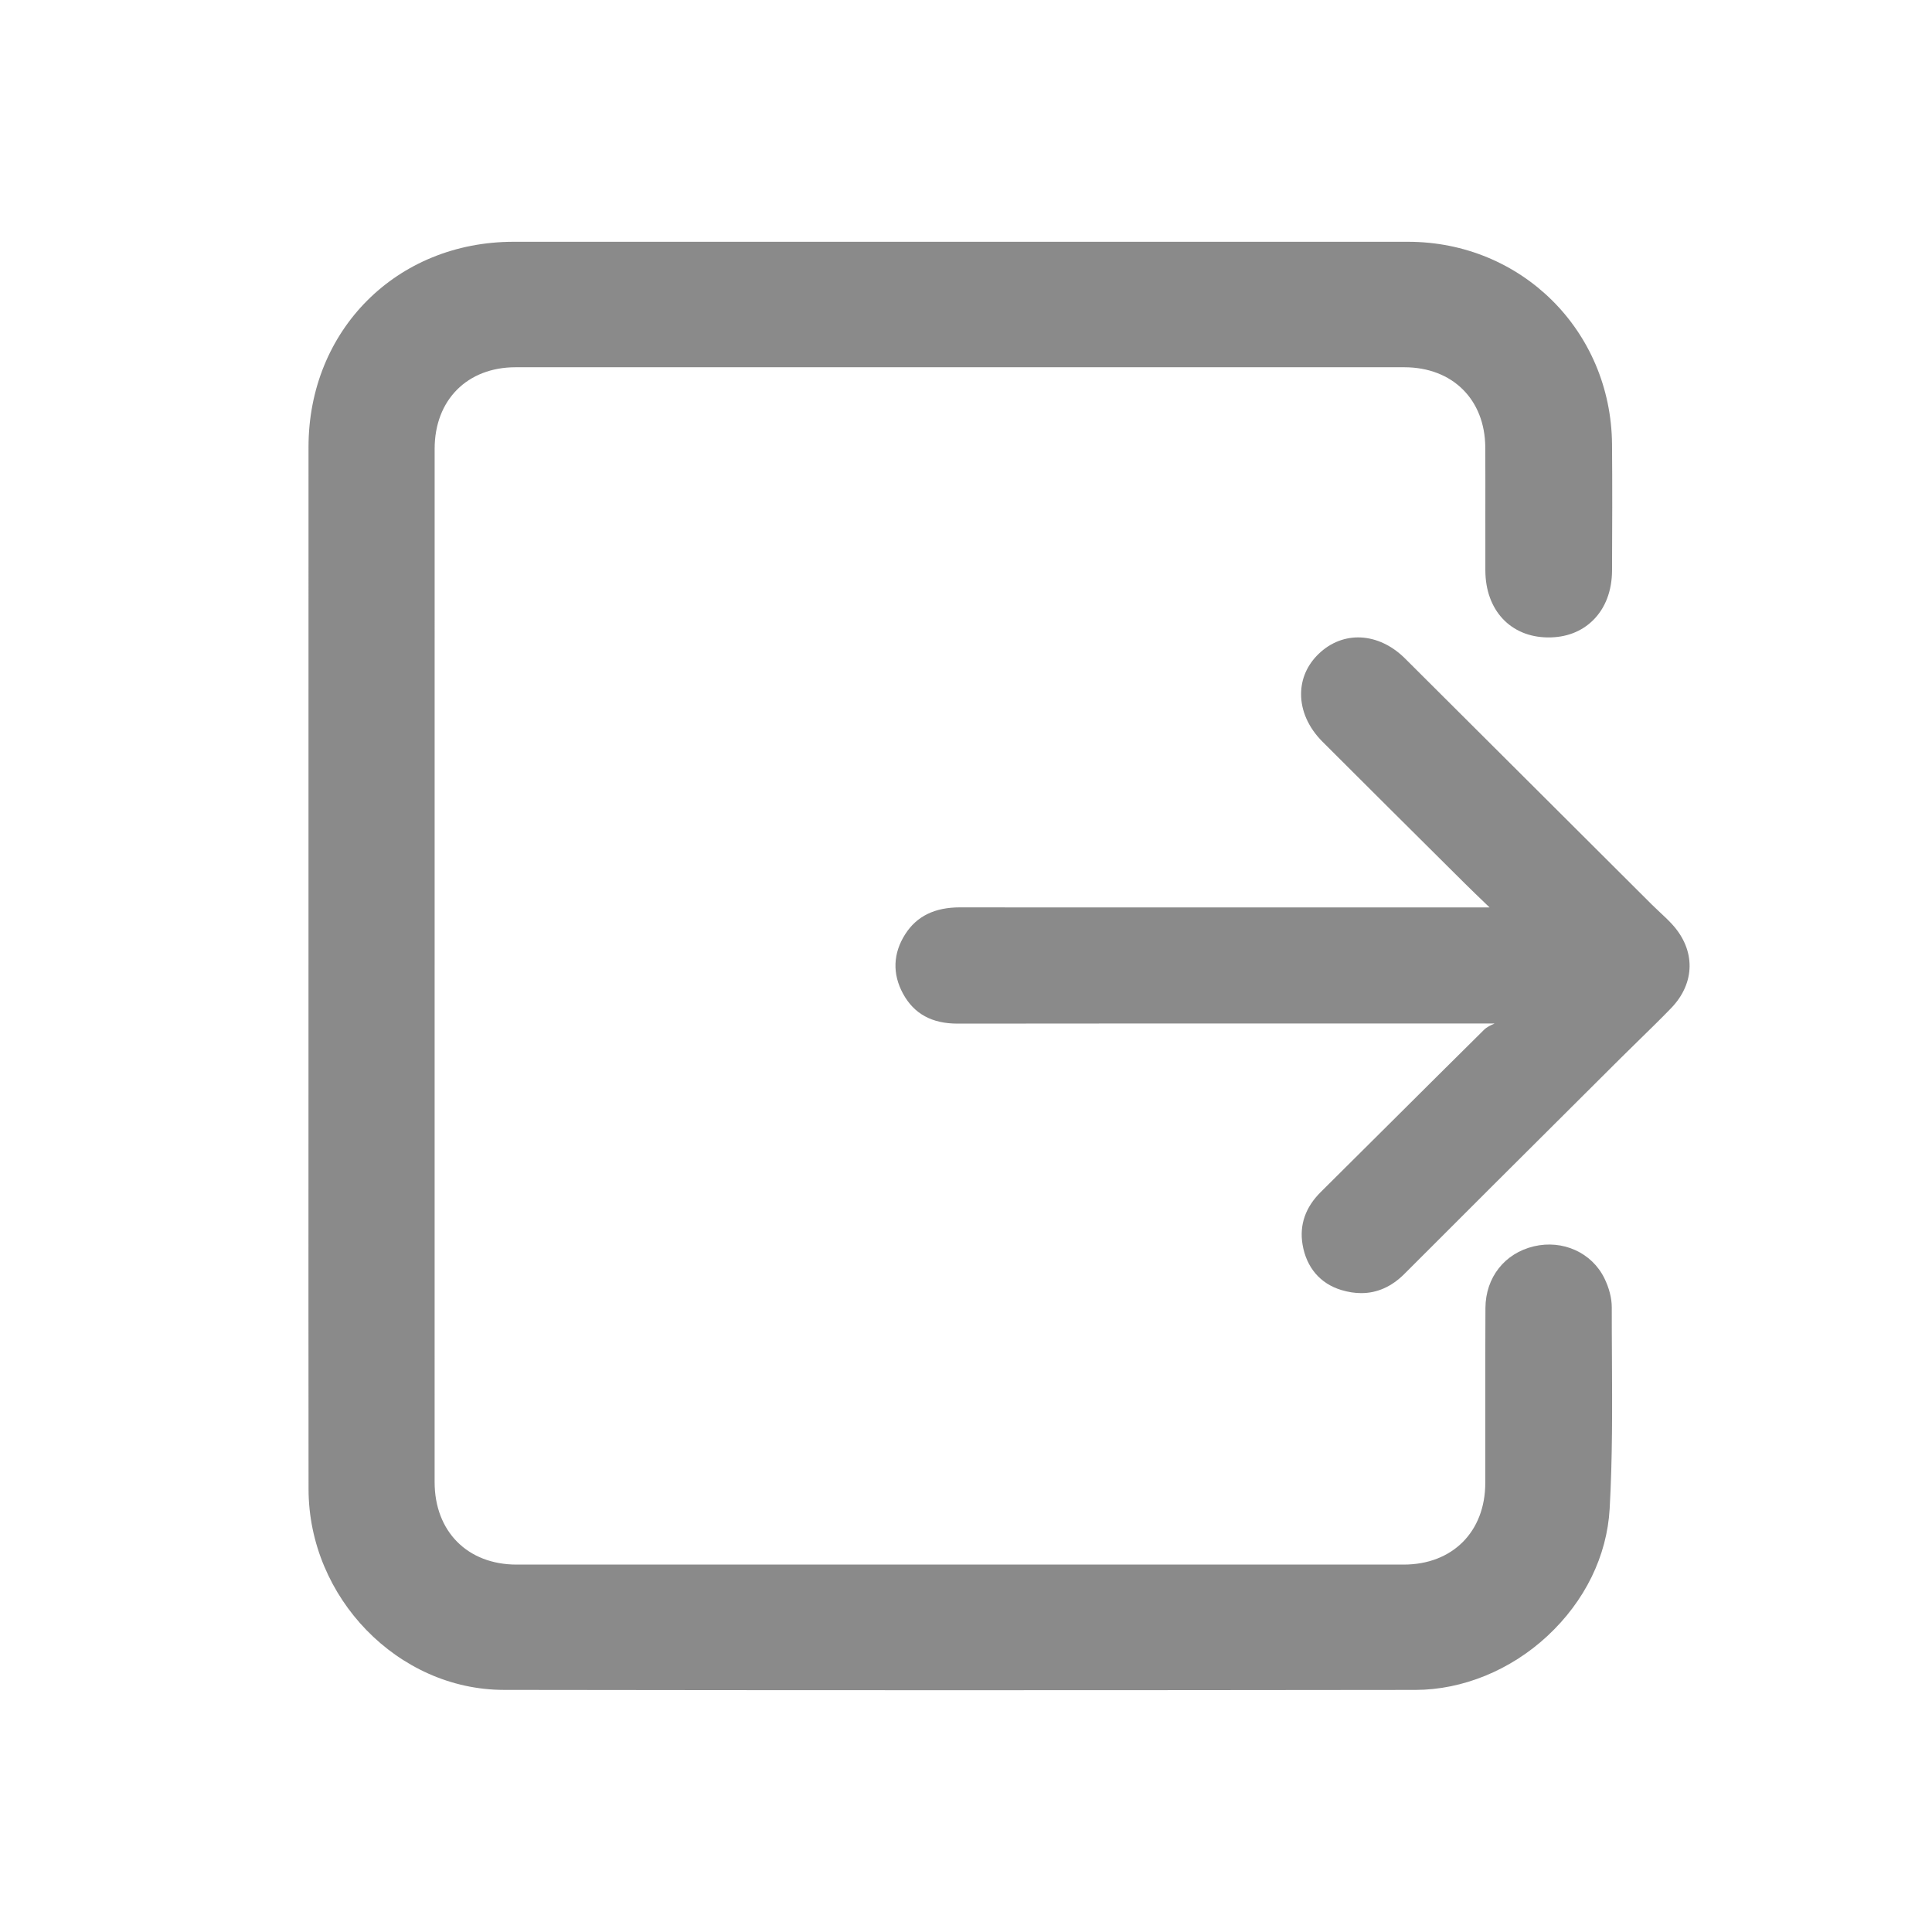
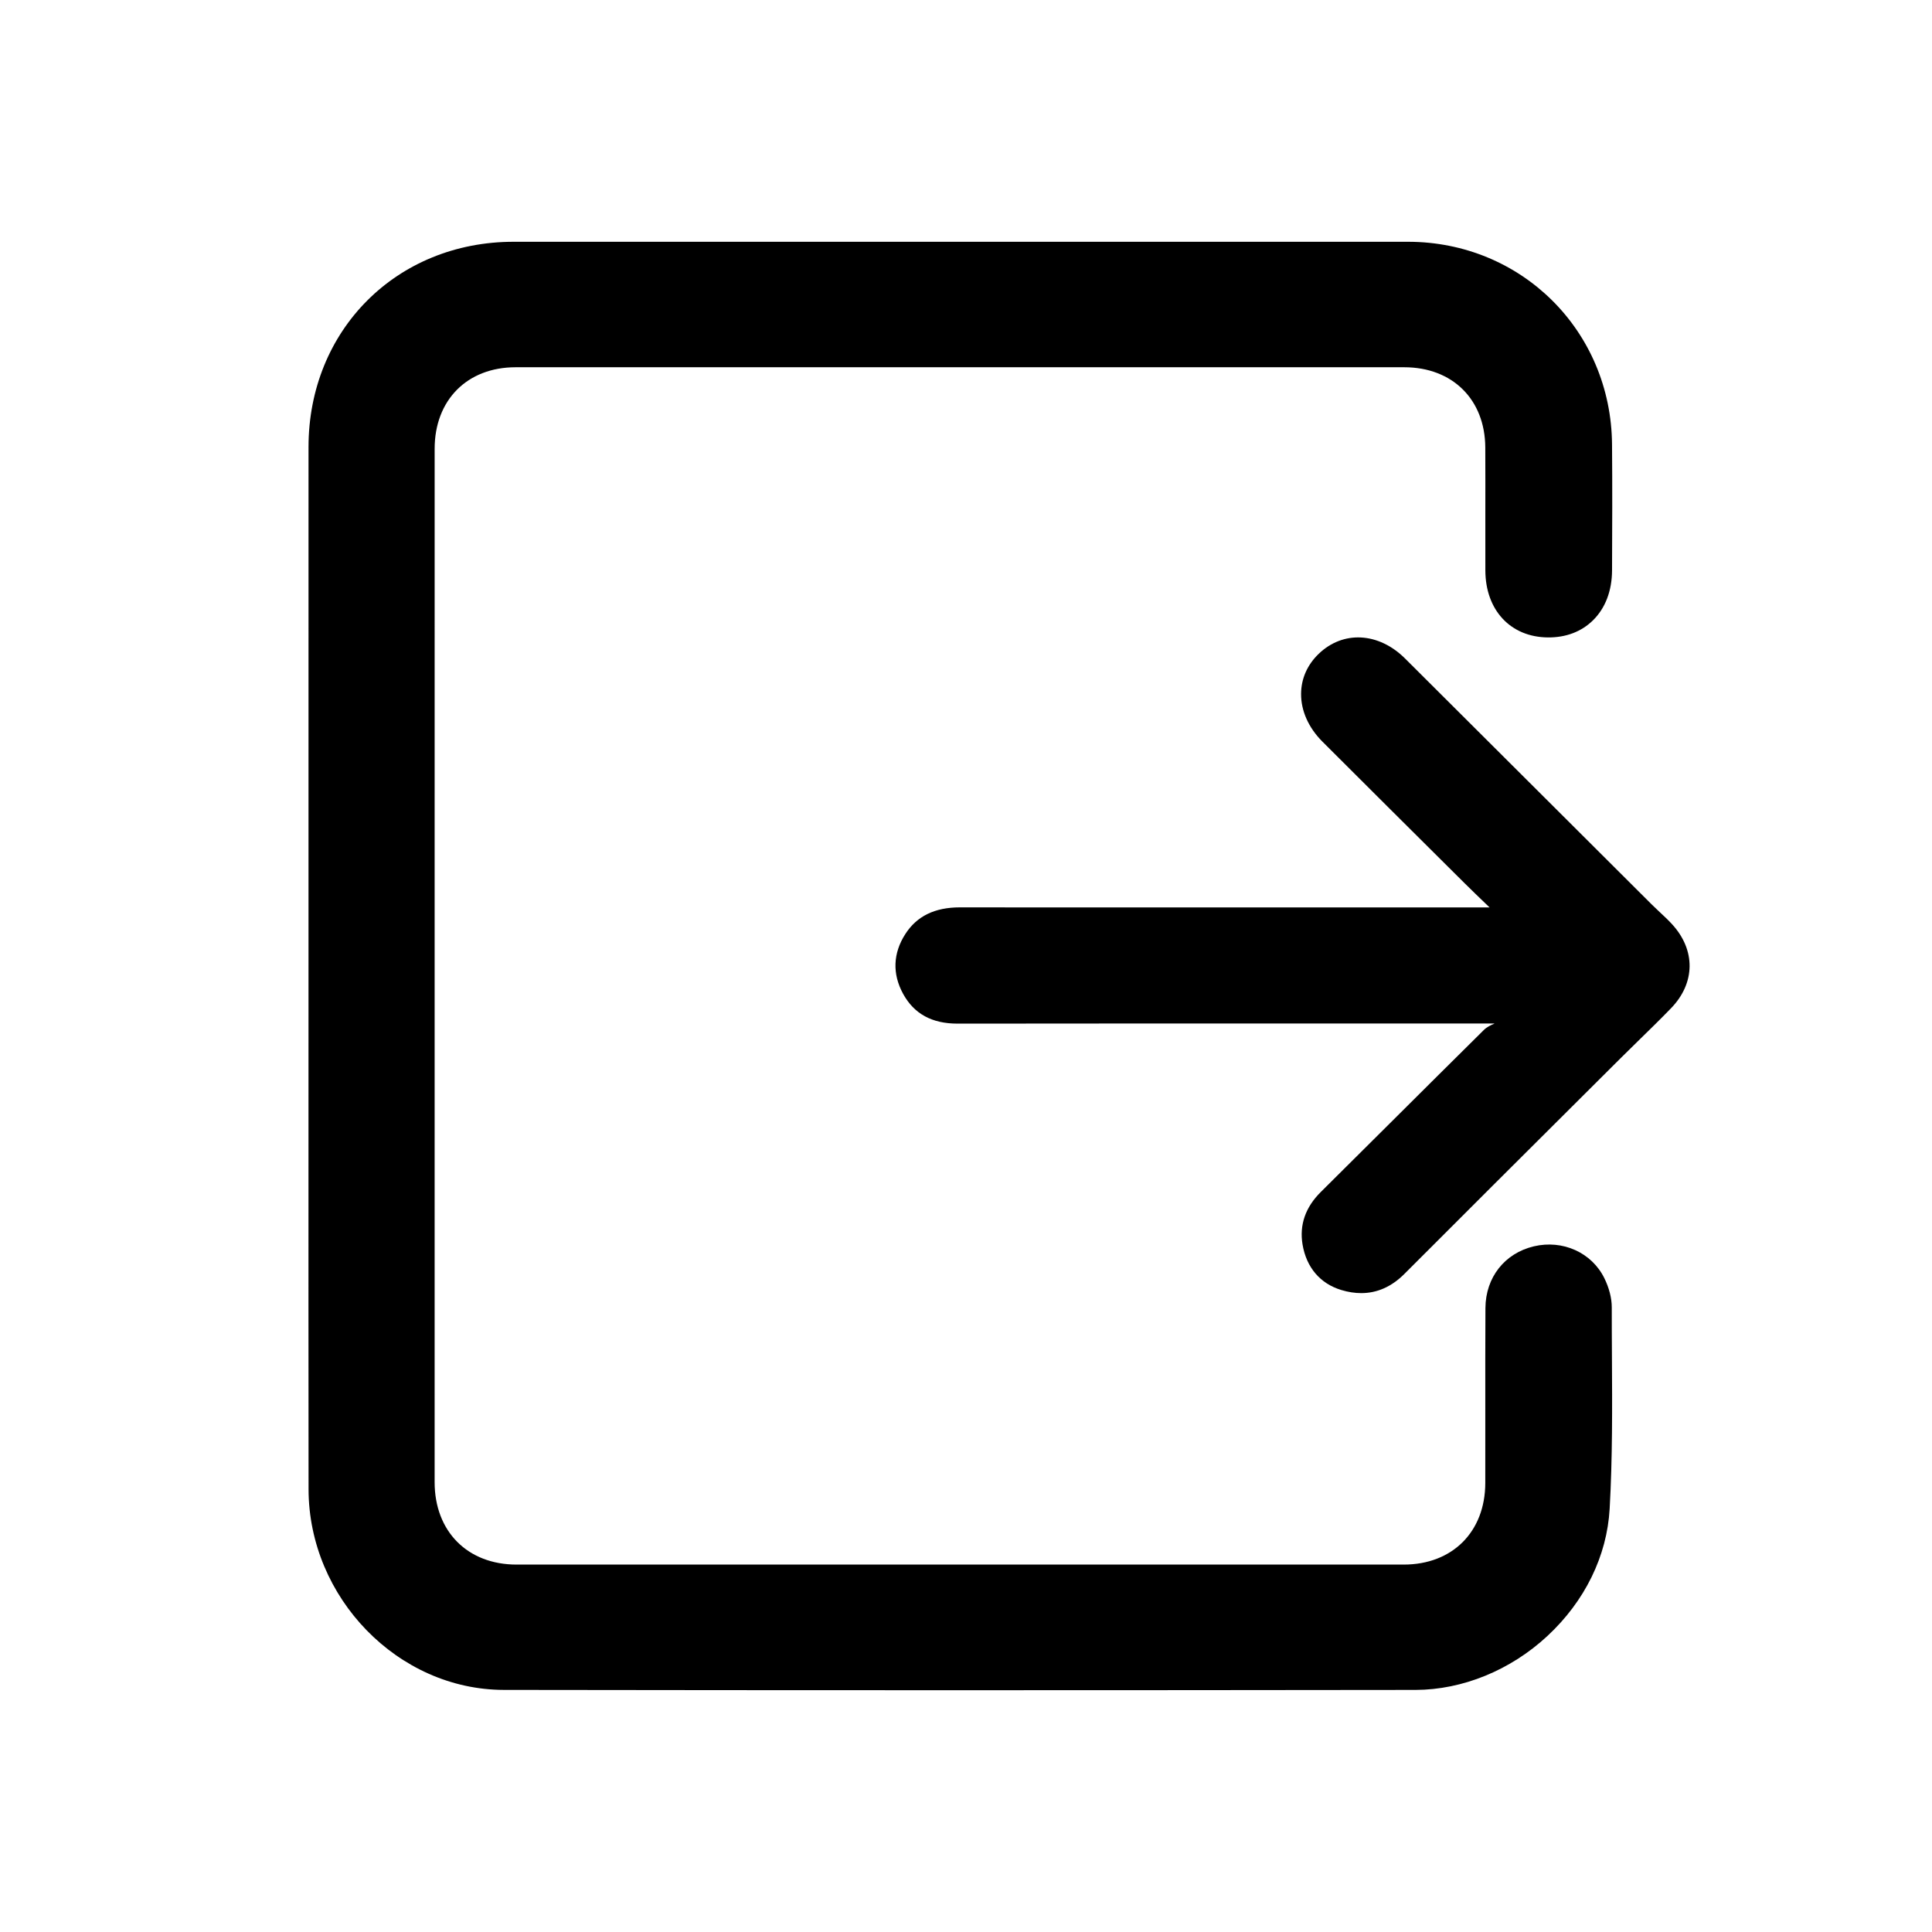
<svg xmlns="http://www.w3.org/2000/svg" class="icon" width="30px" height="30.00px" viewBox="0 0 1024 1024" version="1.1">
-   <path fill="#8a8a8a" d="M854.36 719.08c0.15 26.42 0.31 53.74-1.21 80.59-1.41 25.06-13.15 49.03-33.05 67.49-19.49 18.1-44.95 28.49-69.83 28.53-84.43 0.1-165.82 0.16-245.19 0.16-81.04 0-159.99-0.06-238.07-0.17-56.02-0.08-103.41-48.82-103.47-106.42-0.07-65.03-0.05-131.14-0.04-195.07 0.01-27.54 0.01-55.08 0.01-82.62v-82.38c0-64.08 0-128.15 0.01-192.23 0.01-62.03 46.74-108.81 108.7-108.81h474.05c60.14 0.01 107.64 47.17 108.14 107.37 0.19 22.11 0.11 44.22 0.01 66.8-0.05 10.83-3.53 19.97-10.07 26.43-6.12 6.04-14.35 9.19-23.94 9.1-19.76-0.16-33.08-14.43-33.14-35.49-0.03-9.76-0.02-19.53-0.01-29.29 0.02-11.77 0.03-23.94-0.03-35.9-0.13-25.43-17.39-42.52-42.96-42.52-157-0.01-313.99-0.01-470.98 0-25.67 0-42.92 17.38-42.92 43.24-0.01 182.56-0.01 365.12-0.01 547.68 0.01 26.13 17.45 43.69 43.43 43.69 156.73 0.02 313.47 0.02 470.21 0 25.79 0 43.16-17.36 43.23-43.18 0.04-13.17 0.03-26.57 0.01-39.52-0.01-17.47-0.03-35.54 0.07-53.31 0.1-16.18 10.17-29 25.67-32.67 15.31-3.62 30.67 3.31 37.35 16.87 2.54 5.15 3.94 10.62 3.94 15.4-0.01 8.73 0.04 17.63 0.09 26.23z" />
-   <path fill="#8a8a8a" d="M885.66 534.41c-5.48 5.66-11.2 11.25-16.73 16.65-3.29 3.22-6.69 6.54-10 9.83l-22.12 22.04c-30.33 30.21-61.69 61.45-92.44 92.26-6.77 6.78-14.44 10.19-22.89 10.19-3.38 0-6.89-0.54-10.51-1.63-11.23-3.38-18.54-11.95-20.59-24.12-1.74-10.39 1.51-19.76 9.67-27.85 12.56-12.44 25.08-24.91 37.61-37.39 16.01-15.93 32.56-32.42 48.9-48.57 1.58-1.55 3.54-2.43 5.46-3.24l-0.07-0.1-72.4-0.01c-69.47-0.01-141.31-0.02-211.96 0.07h-0.07c-13.61 0-23.05-5.18-28.87-15.82-5.76-10.54-5.35-21.48 1.19-31.66 6.12-9.51 15.6-14.14 28.98-14.14h0.1c37.78 0.06 76.19 0.05 113.33 0.04 13.62 0 27.23-0.01 40.84-0.01H789.5l-2.28-2.19c-3.54-3.41-7.21-6.92-10.76-10.45l-6.14-6.1c-22.77-22.64-46.32-46.04-69.41-69.13-7.36-7.37-11.38-16.37-11.31-25.37 0.06-7.98 3.26-15.27 9.23-21.06 12.97-12.58 31.85-11.6 45.9 2.39 27.39 27.27 54.75 54.57 82.11 81.86 16.27 16.22 32.53 32.44 48.79 48.66 1.34 1.33 2.77 2.66 4.14 3.95 2.14 1.99 4.35 4.05 6.39 6.27 12.66 13.73 12.46 31.26-0.5 44.63z" />
+   <path d="M854.36 719.08c0.15 26.42 0.31 53.74-1.21 80.59-1.41 25.06-13.15 49.03-33.05 67.49-19.49 18.1-44.95 28.49-69.83 28.53-84.43 0.1-165.82 0.16-245.19 0.16-81.04 0-159.99-0.06-238.07-0.17-56.02-0.08-103.41-48.82-103.47-106.42-0.07-65.03-0.05-131.14-0.04-195.07 0.01-27.54 0.01-55.08 0.01-82.62v-82.38c0-64.08 0-128.15 0.01-192.23 0.01-62.03 46.74-108.81 108.7-108.81h474.05c60.14 0.01 107.64 47.17 108.14 107.37 0.19 22.11 0.11 44.22 0.01 66.8-0.05 10.83-3.53 19.97-10.07 26.43-6.12 6.04-14.35 9.19-23.94 9.1-19.76-0.16-33.08-14.43-33.14-35.49-0.03-9.76-0.02-19.53-0.01-29.29 0.02-11.77 0.03-23.94-0.03-35.9-0.13-25.43-17.39-42.52-42.96-42.52-157-0.01-313.99-0.01-470.98 0-25.67 0-42.92 17.38-42.92 43.24-0.01 182.56-0.01 365.12-0.01 547.68 0.01 26.13 17.45 43.69 43.43 43.69 156.73 0.02 313.47 0.02 470.21 0 25.79 0 43.16-17.36 43.23-43.18 0.04-13.17 0.03-26.57 0.01-39.52-0.01-17.47-0.03-35.54 0.07-53.31 0.1-16.18 10.17-29 25.67-32.67 15.31-3.62 30.67 3.31 37.35 16.87 2.54 5.15 3.94 10.62 3.94 15.4-0.01 8.73 0.04 17.63 0.09 26.23z" />
+   <path d="M885.66 534.41c-5.48 5.66-11.2 11.25-16.73 16.65-3.29 3.22-6.69 6.54-10 9.83l-22.12 22.04c-30.33 30.21-61.69 61.45-92.44 92.26-6.77 6.78-14.44 10.19-22.89 10.19-3.38 0-6.89-0.54-10.51-1.63-11.23-3.38-18.54-11.95-20.59-24.12-1.74-10.39 1.51-19.76 9.67-27.85 12.56-12.44 25.08-24.91 37.61-37.39 16.01-15.93 32.56-32.42 48.9-48.57 1.58-1.55 3.54-2.43 5.46-3.24l-0.07-0.1-72.4-0.01c-69.47-0.01-141.31-0.02-211.96 0.07h-0.07c-13.61 0-23.05-5.18-28.87-15.82-5.76-10.54-5.35-21.48 1.19-31.66 6.12-9.51 15.6-14.14 28.98-14.14h0.1c37.78 0.06 76.19 0.05 113.33 0.04 13.62 0 27.23-0.01 40.84-0.01H789.5l-2.28-2.19c-3.54-3.41-7.21-6.92-10.76-10.45l-6.14-6.1c-22.77-22.64-46.32-46.04-69.41-69.13-7.36-7.37-11.38-16.37-11.31-25.37 0.06-7.98 3.26-15.27 9.23-21.06 12.97-12.58 31.85-11.6 45.9 2.39 27.39 27.27 54.75 54.57 82.11 81.86 16.27 16.22 32.53 32.44 48.79 48.66 1.34 1.33 2.77 2.66 4.14 3.95 2.14 1.99 4.35 4.05 6.39 6.27 12.66 13.73 12.46 31.26-0.5 44.63z" />
</svg>
